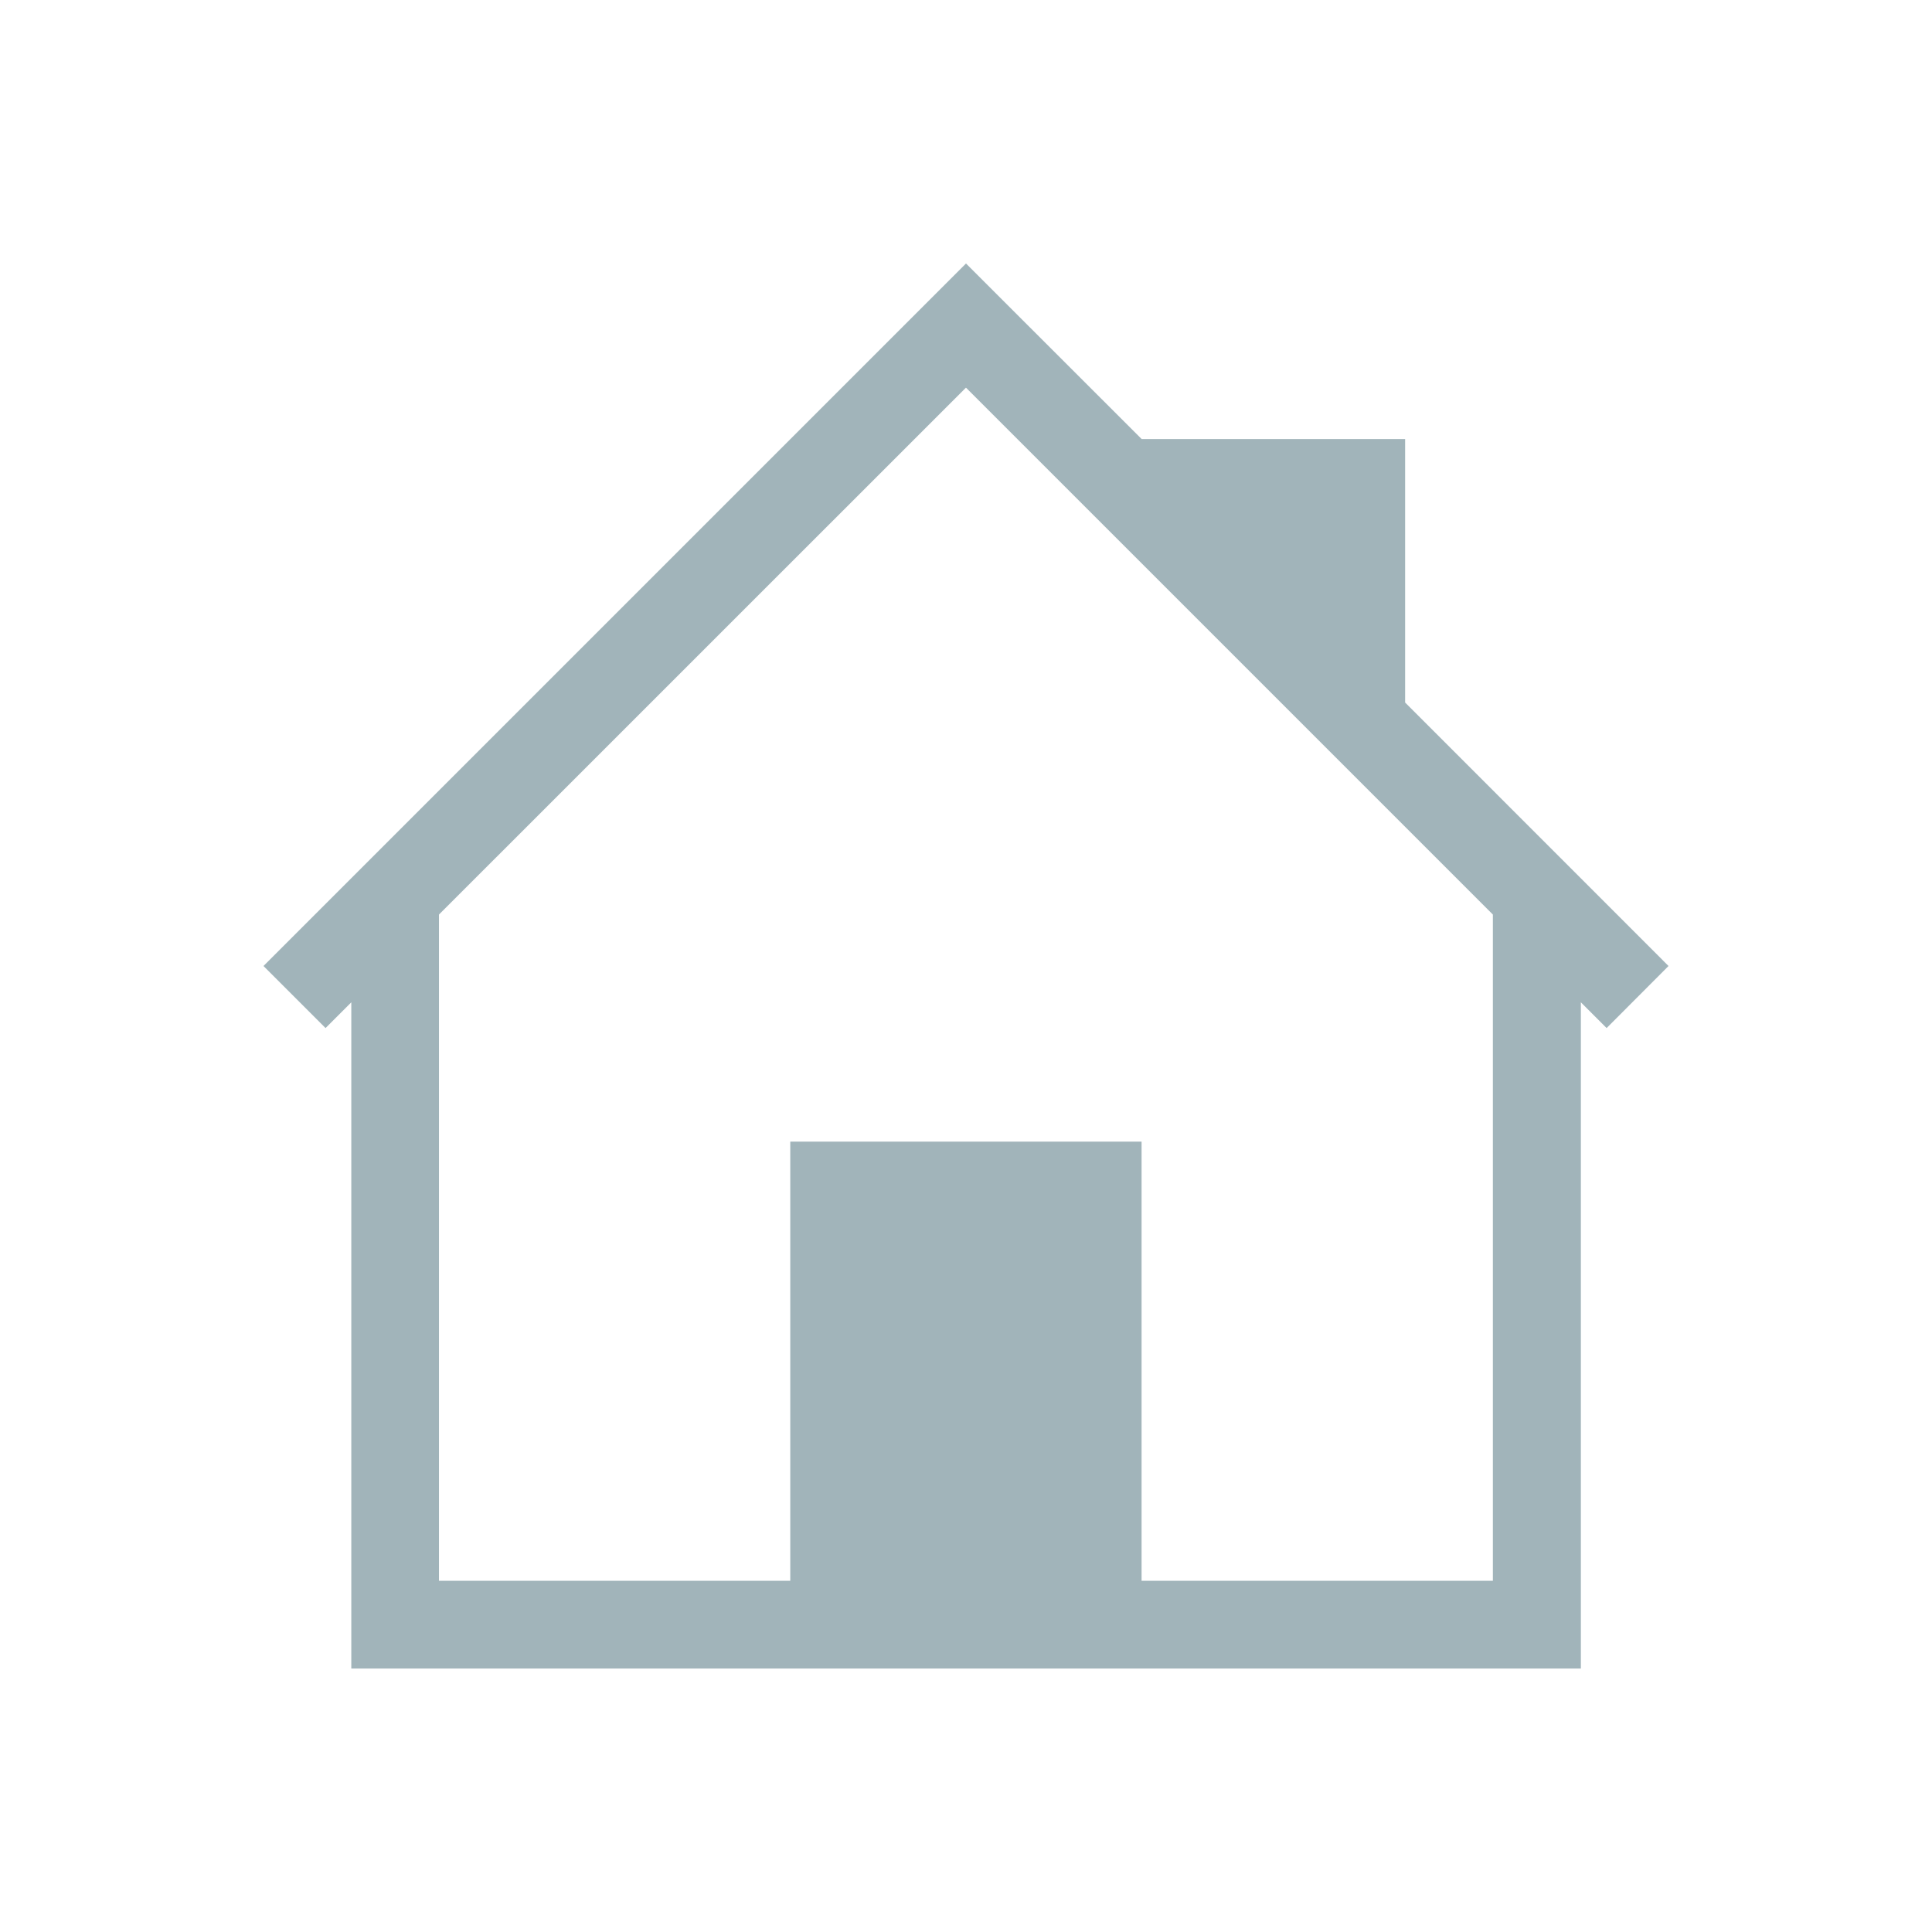
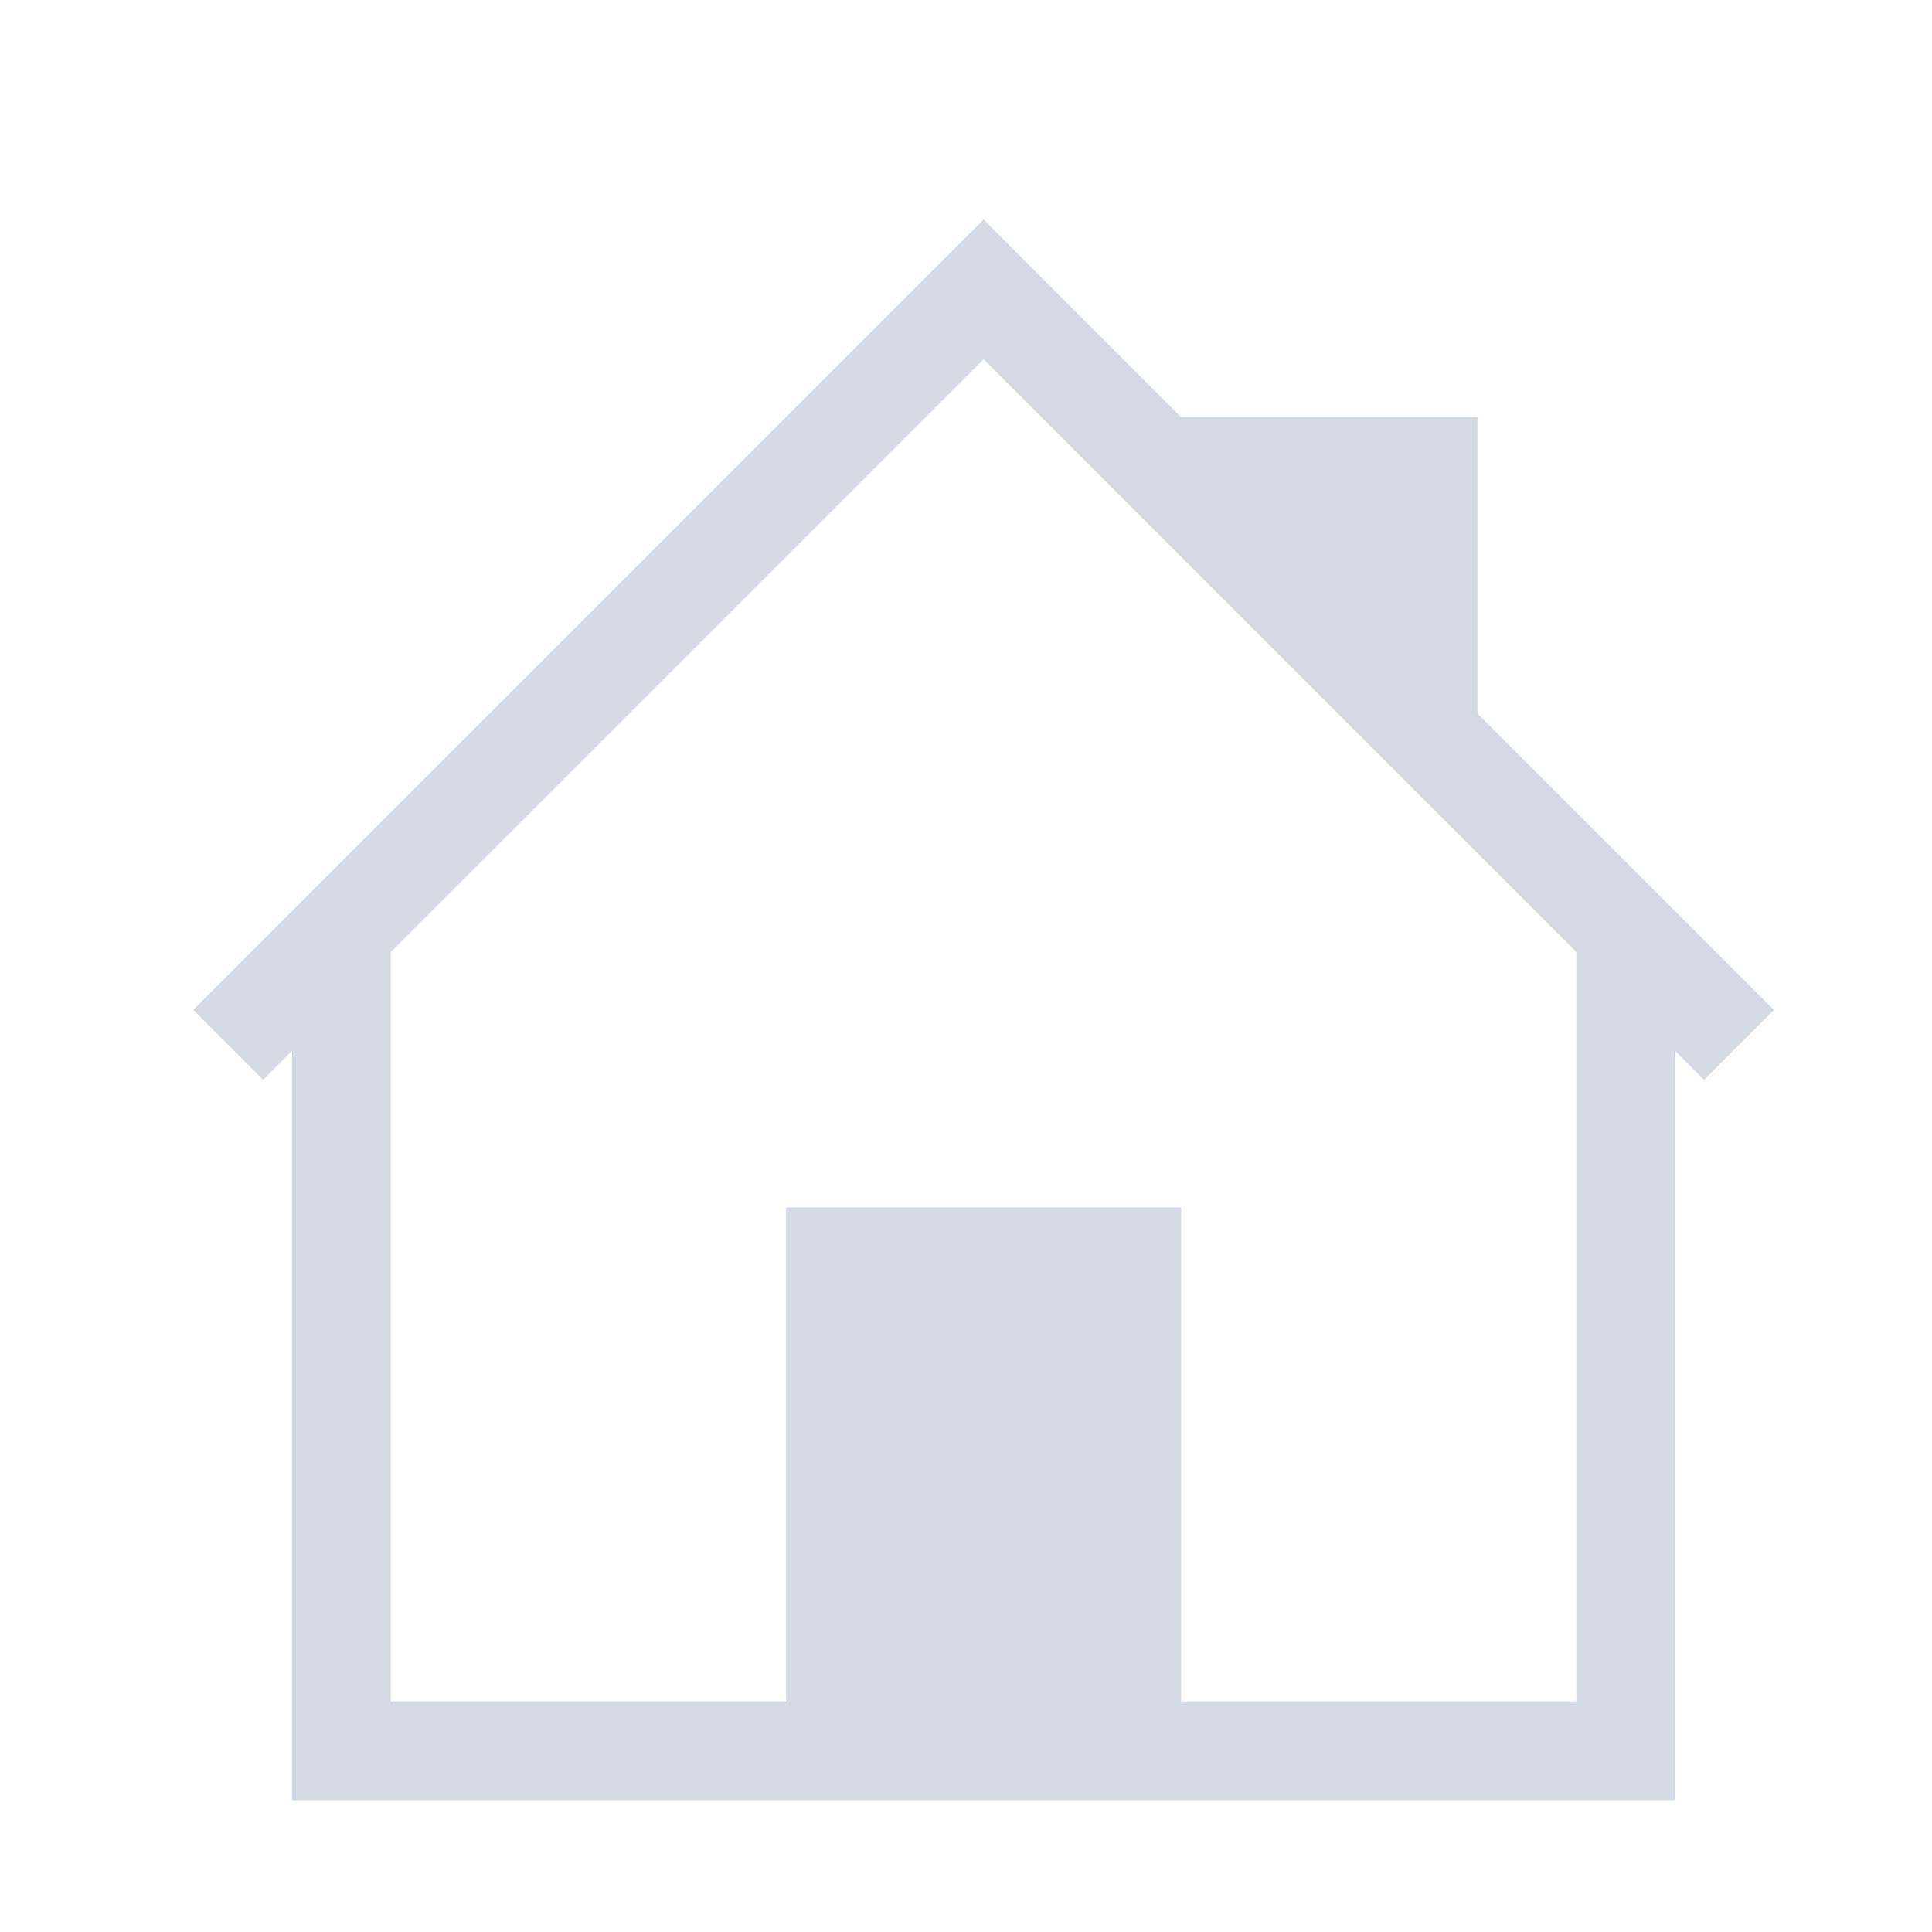
<svg xmlns="http://www.w3.org/2000/svg" viewBox="0 0 22 22" id="svg" version="1.1" width="100%" height="100%">
  <defs id="defs81">
-     <style id="current-color-scheme" type="text/css">
- </style>
+     <style id="current-color-scheme" type="text/css" />
  </defs>
  <g id="go-down" transform="matrix(0.9166667,0,0,0.9166667,-30.08333,0)">
    <rect style="opacity:0.01;fill:#00000f;fill-opacity:0.004;stroke:none" id="rect3098" width="24" height="24" x="155" y="0" />
-     <path id="rect4176-9" d="M 157.884,7.028 157,7.912 164.656,15.568 167,17.912 169.344,15.568 177,7.912 176.116,7.028 168.46,14.684 167,16.144 165.54,14.684 157.884,7.028 z" style="fill:#a1b4ba;fill-opacity:1;stroke:none" class="ColorScheme-Text" />
+     <path id="rect4176-9" d="M 157.884,7.028 157,7.912 164.656,15.568 167,17.912 169.344,15.568 177,7.912 176.116,7.028 168.46,14.684 167,16.144 165.54,14.684 Z" style="fill:#d3dae3;fill-opacity:1;stroke:none" class="ColorScheme-Text" />
  </g>
-   <g id="go-home" transform="scale(0.9166667,0.9166667)">
+   <g id="go-home" transform="scale(0.9166667)">
    <rect y="0" x="0" height="24" width="24" id="rect2996" style="opacity:0.01;fill:#ed1515;fill-opacity:0.004;stroke:none" />
-     <path style="fill:#a1b4ba;fill-opacity:1;stroke:none" d="M 12,3.273 11.229,4.044 3.273,12 l 0.771,0.771 0.32,-0.32 0,8.276 1.091,0 5.455,0 3.273,0 5.455,0 0,-1.091 0,-7.185 0.32,0.32 L 20.727,12 17.455,8.727 l 0,-3.273 -3.273,0 L 12.771,4.044 12,3.273 z m 0,1.543 6.545,6.545 0,8.276 -4.364,0 0,-5.455 -3.273,0 -1.091,0 0,5.455 -4.364,0 0,-8.276 L 12,4.815 z" id="rect4164" class="ColorScheme-Text" />
+     <path style="fill:#d3dae3;fill-opacity:1;stroke:none;stroke-width:1.125" d="M 12.218,2.727 11.35,3.595 2.4,12.545 3.268,13.413 3.627,13.054 v 9.31 h 1.227 6.136 3.682 6.136 v -1.227 -8.083 l 0.36,0.36 0.868,-0.868 -3.682,-3.682 V 5.182 h -3.682 l -1.587,-1.587 z m 0,1.735 7.364,7.364 v 9.31 H 14.673 V 15 H 10.991 9.764 v 6.136 H 4.855 v -9.31 z" id="rect4164" class="ColorScheme-Text" />
  </g>
  <g id="go-next" transform="matrix(0.9166667,0,0,0.9166667,-17.33333,0)">
    <rect style="opacity:0.01;fill:#00000f;fill-opacity:0.004;stroke:none" id="rect3094" width="24" height="24" x="80" y="0" />
-     <path id="rect4176-6" d="m 88.949,1.949 -0.888,0.888 7.695,7.695 1.467,1.467 -1.467,1.467 -7.695,7.695 0.888,0.888 7.695,-7.695 L 99,12 96.644,9.644 88.949,1.949 z" style="fill:#a1b4ba;fill-opacity:1;stroke:none" class="ColorScheme-Text" />
+     <path id="rect4176-6" d="m 88.949,1.949 -0.888,0.888 7.695,7.695 1.467,1.467 -1.467,1.467 -7.695,7.695 0.888,0.888 7.695,-7.695 L 99,12 96.644,9.644 Z" style="fill:#d3dae3;fill-opacity:1;stroke:none" class="ColorScheme-Text" />
  </g>
  <g id="go-previous" transform="matrix(0.9166667,0,0,0.9166667,-8.666667,0)">
    <rect y="0" x="40" height="24" width="24" id="rect3092" style="opacity:0.01;fill:#00000f;fill-opacity:0.004;stroke:none" />
-     <path id="rect4176-31" d="m 56.088,2 -7.656,7.656 -2.344,2.344 2.344,2.344 7.656,7.656 0.884,-0.884 L 49.316,13.46 47.856,12 49.316,10.54 56.972,2.884 56.088,2 z" style="fill:#a1b4ba;fill-opacity:1;stroke:none" class="ColorScheme-Text" />
+     <path id="rect4176-31" d="m 56.088,2 -7.656,7.656 -2.344,2.344 2.344,2.344 7.656,7.656 0.884,-0.884 L 49.316,13.46 47.856,12 49.316,10.54 56.972,2.884 Z" style="fill:#d3dae3;fill-opacity:1;stroke:none" class="ColorScheme-Text" />
  </g>
  <g id="go-up" transform="matrix(0.9166667,0,0,0.9166667,-21.41667,0)">
    <rect y="0" x="115" height="24" width="24" id="rect3096" style="opacity:0.01;fill:#00000f;fill-opacity:0.004;stroke:none" />
-     <path id="rect4176-2" d="M 117.884,16.912 117,16.028 124.656,8.372 127,6.028 l 2.344,2.344 7.656,7.656 -0.884,0.884 -7.656,-7.656 -1.46,-1.46 -1.46,1.46 -7.656,7.656 z" style="fill:#a1b4ba;fill-opacity:1;stroke:none" class="ColorScheme-Text" />
+     <path id="rect4176-2" d="M 117.884,16.912 117,16.028 124.656,8.372 127,6.028 l 2.344,2.344 7.656,7.656 -0.884,0.884 -7.656,-7.656 -1.46,-1.46 -1.46,1.46 z" style="fill:#d3dae3;fill-opacity:1;stroke:none" class="ColorScheme-Text" />
  </g>
</svg>
